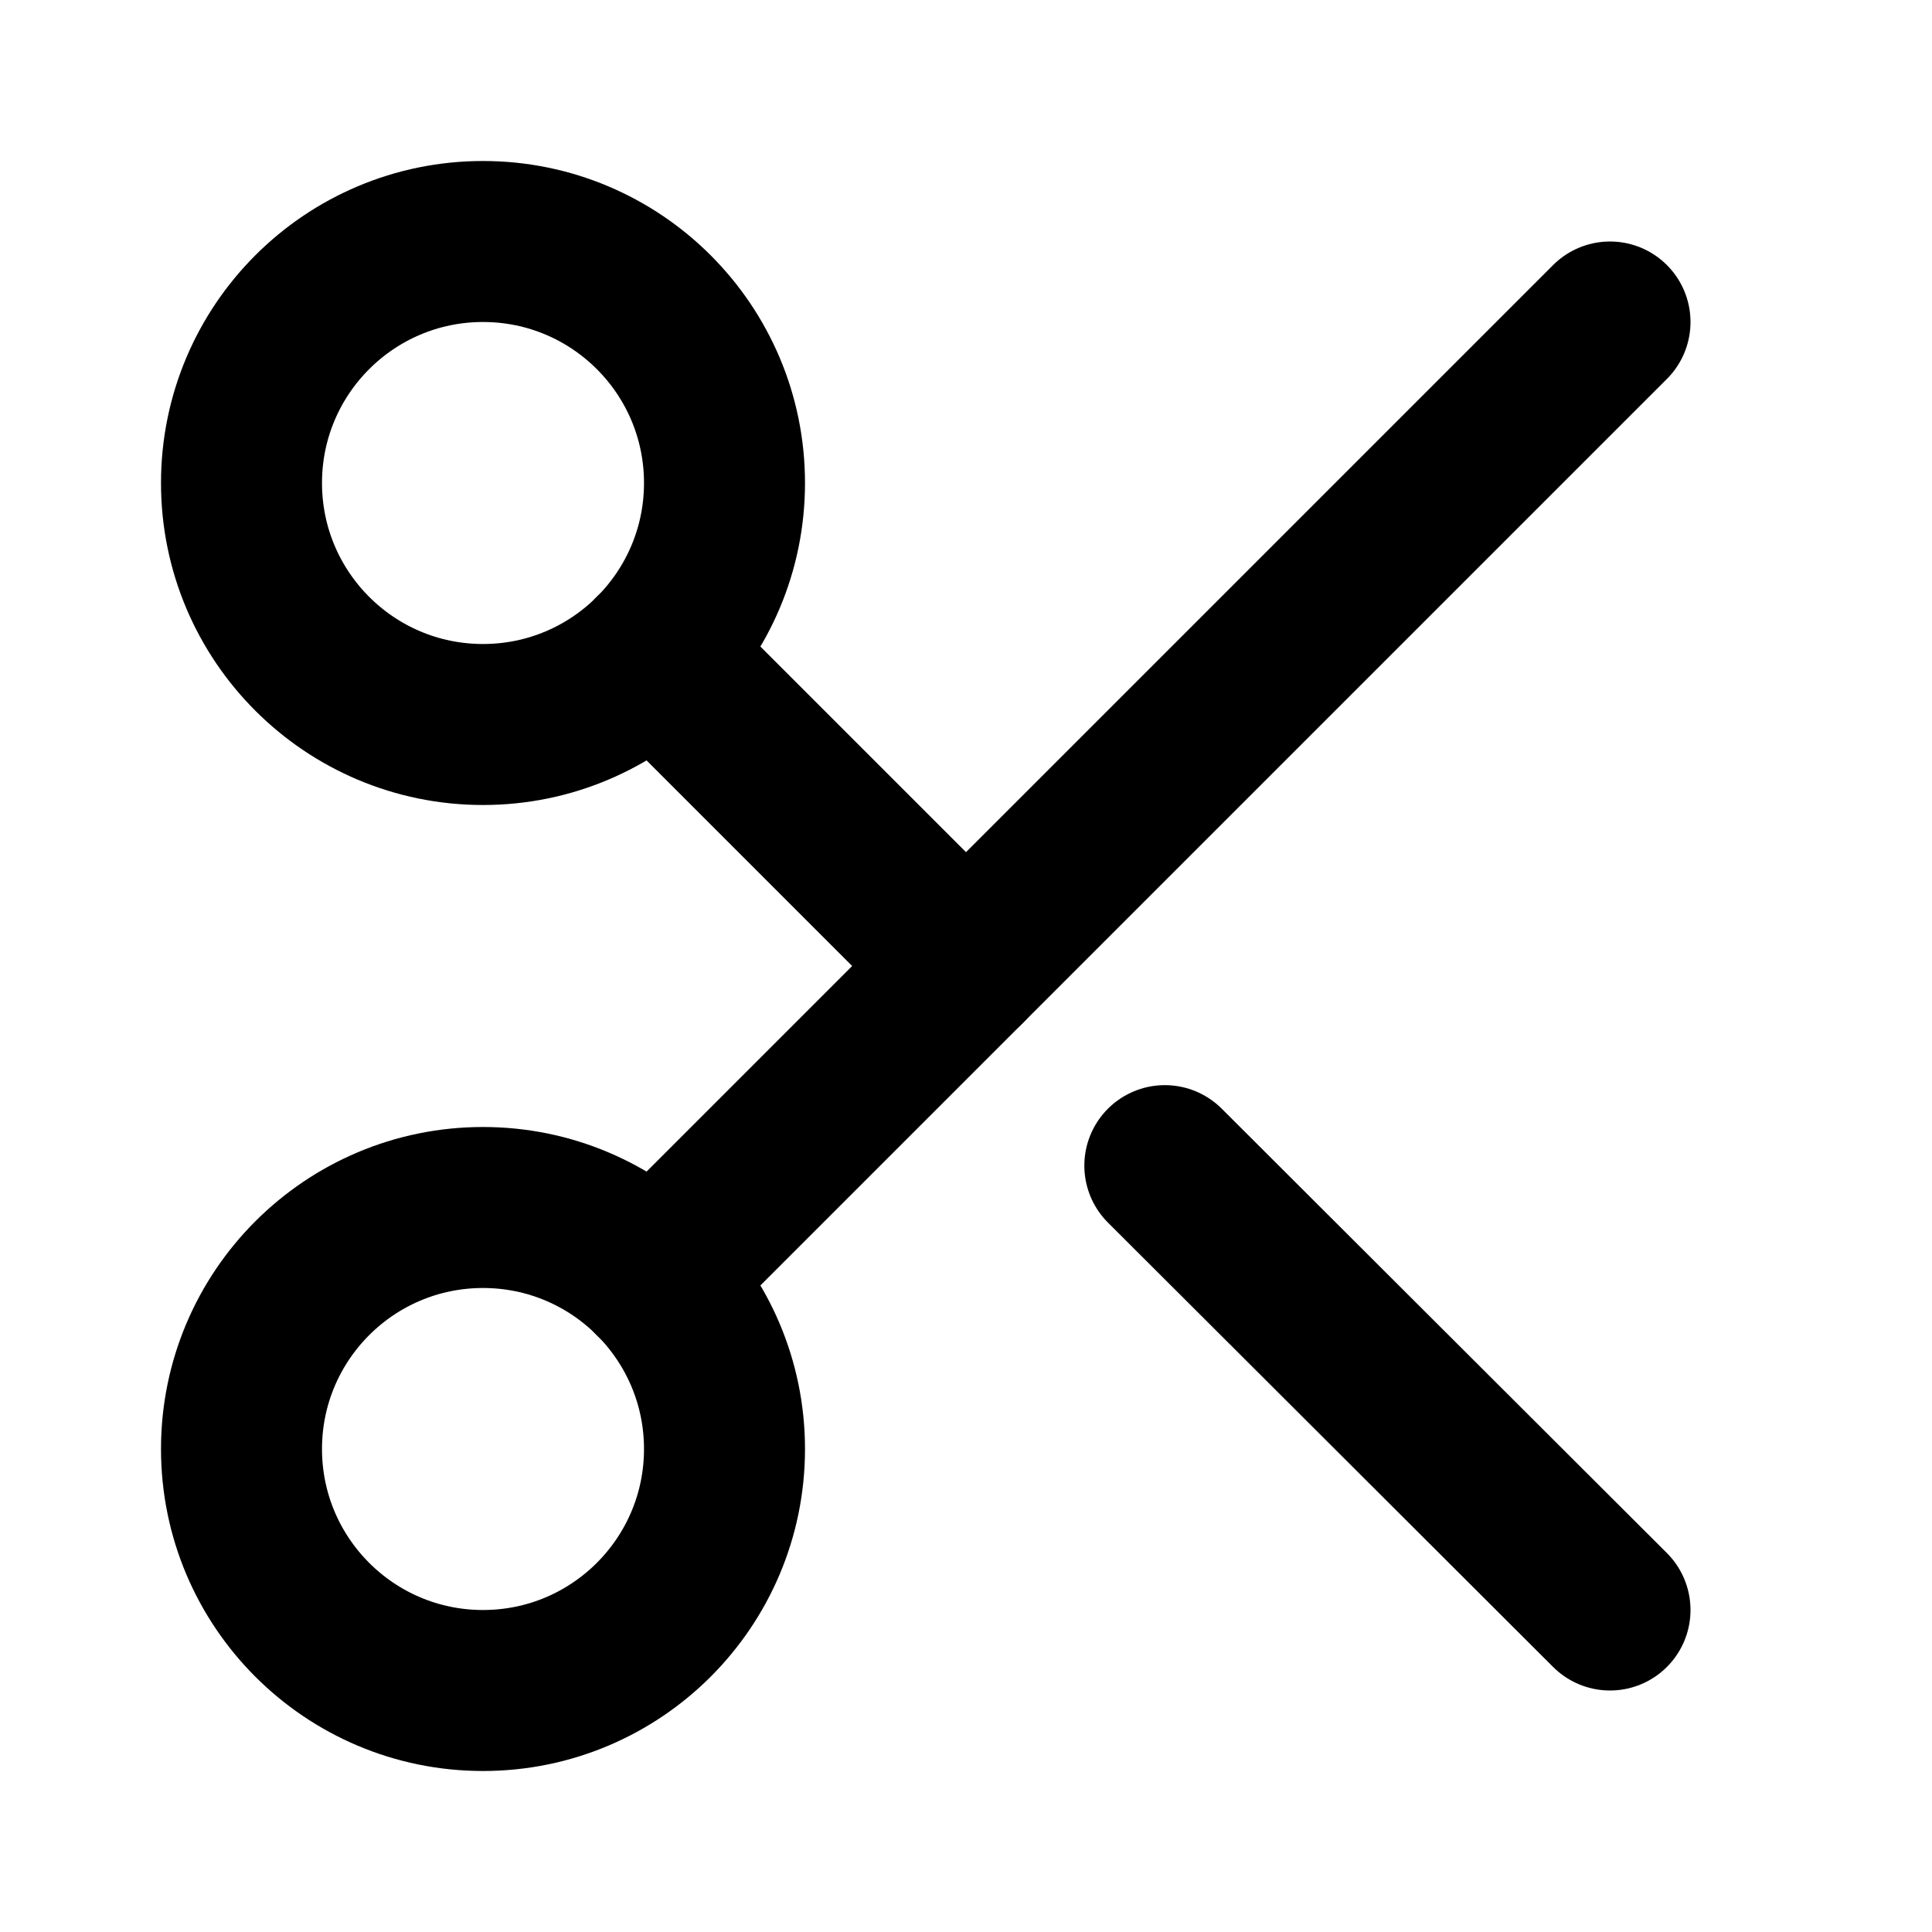
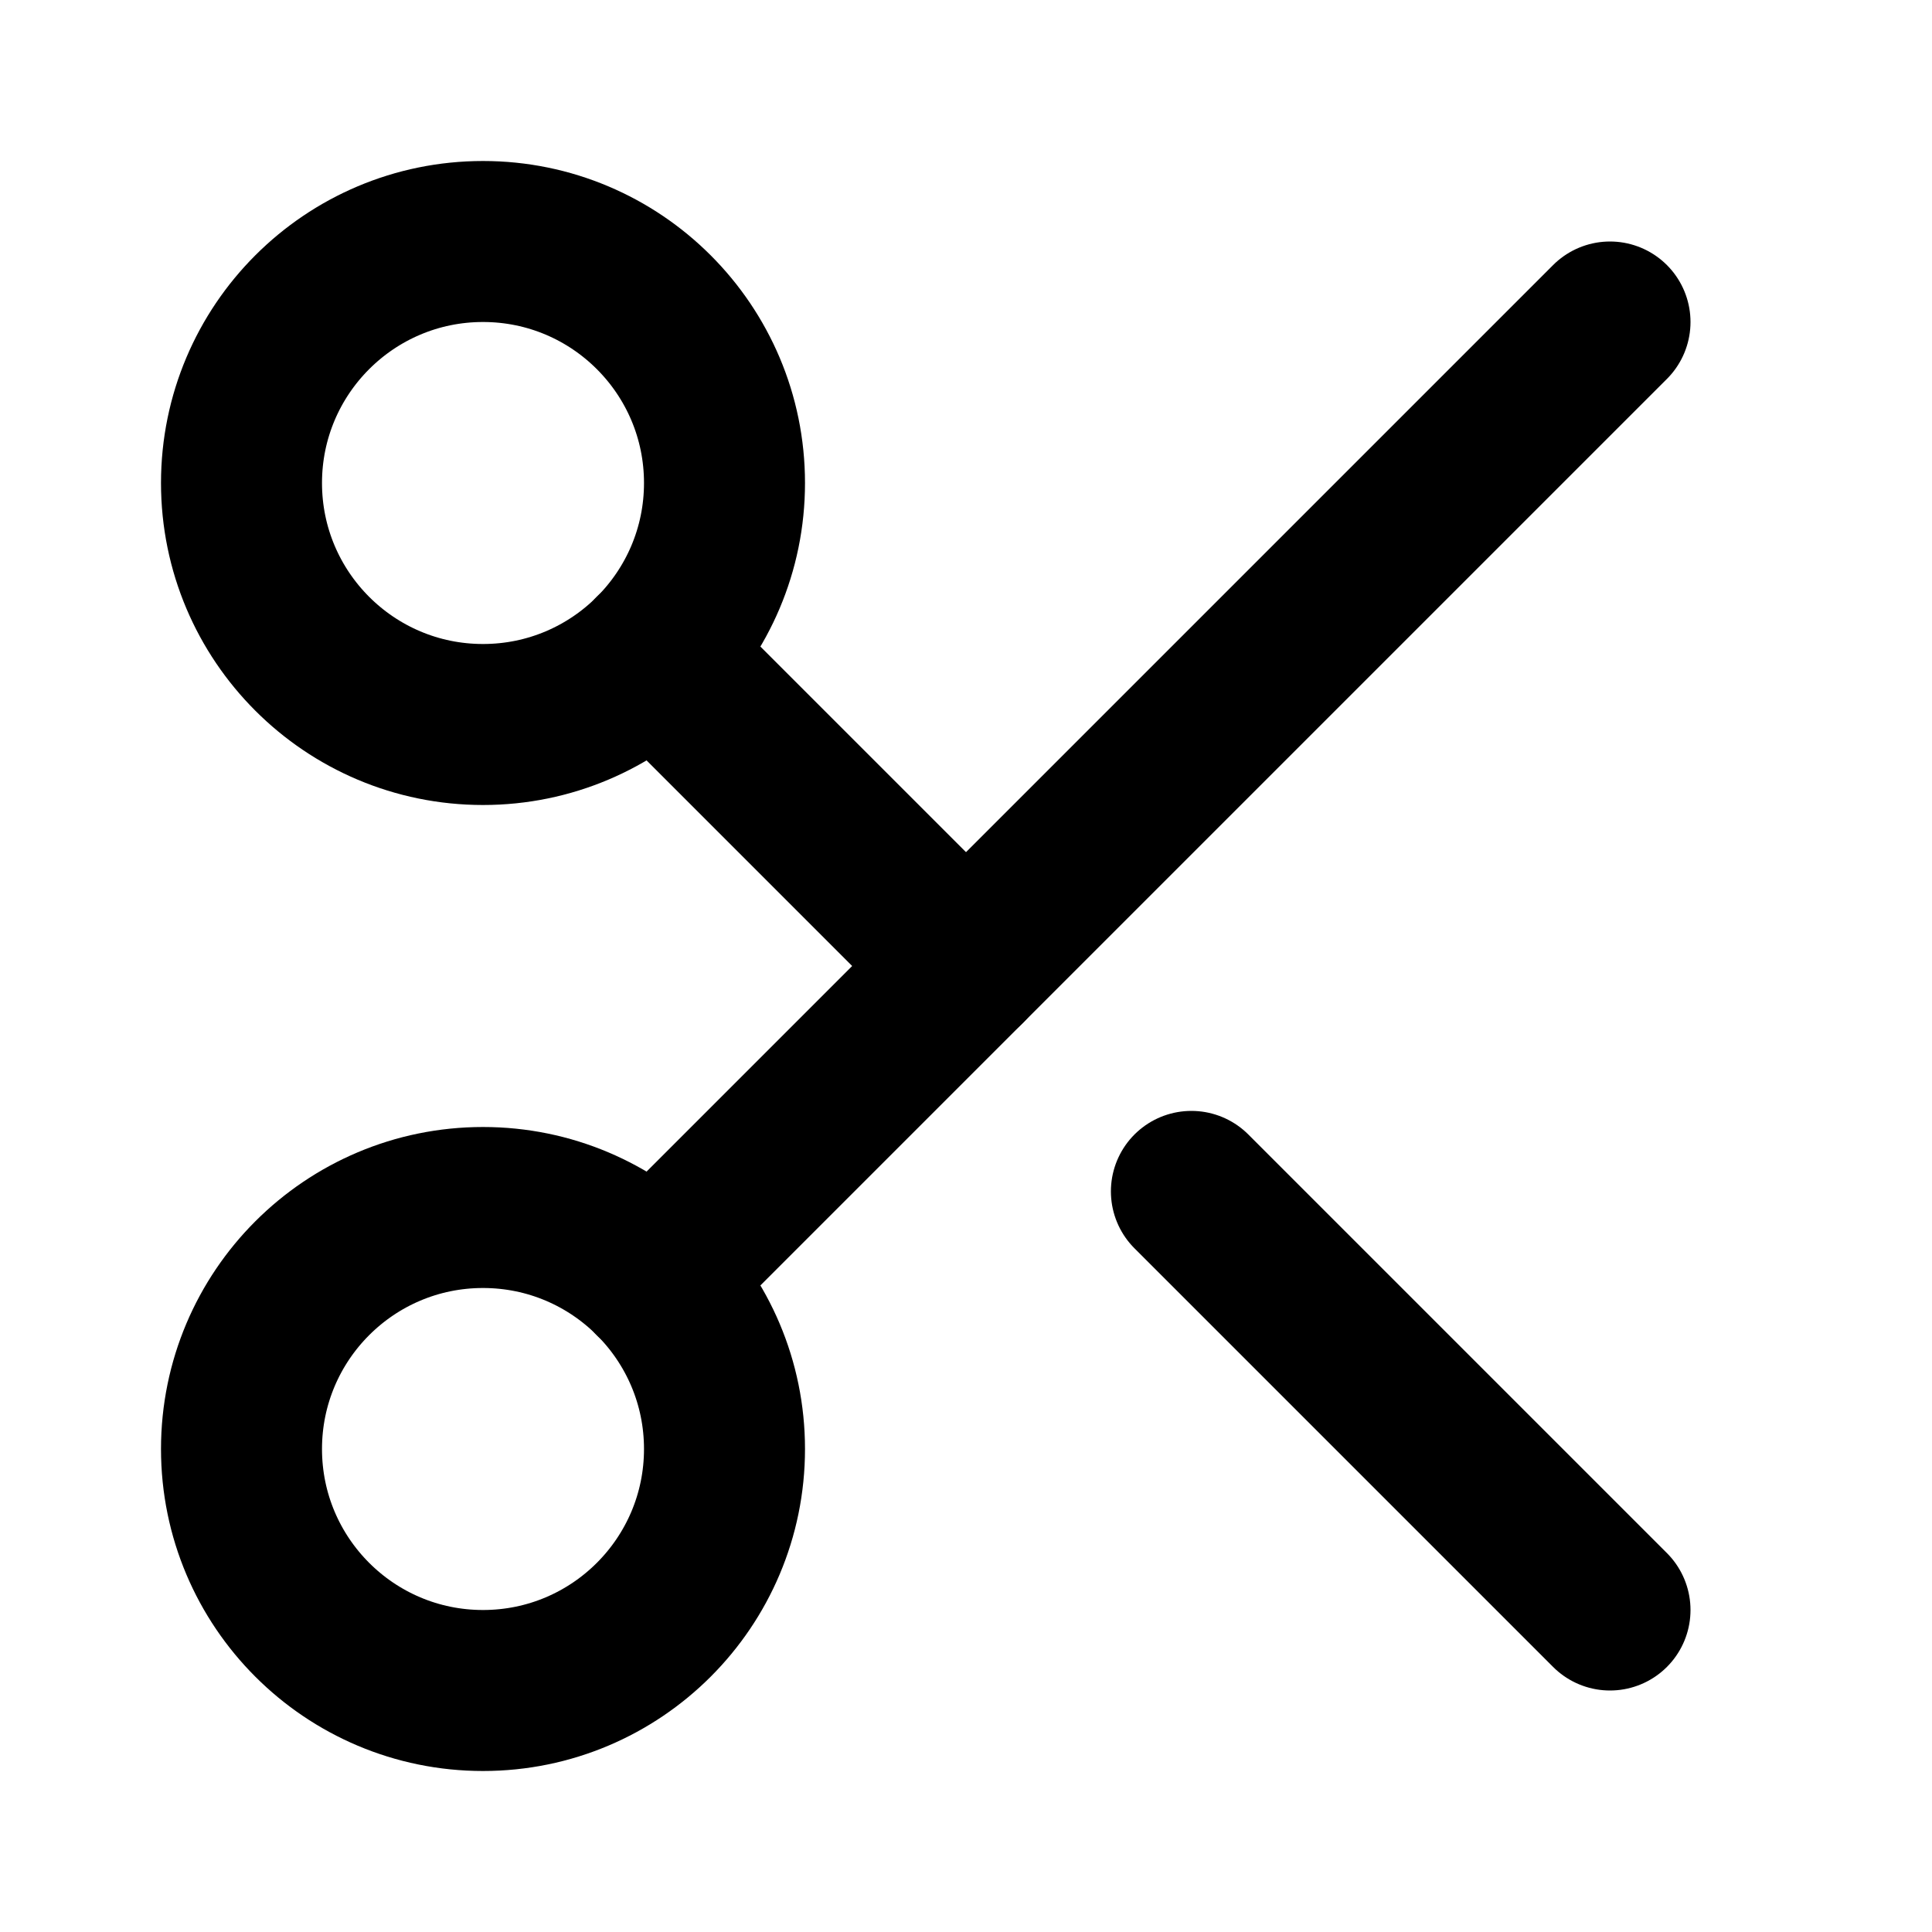
<svg xmlns="http://www.w3.org/2000/svg" width="24" height="24" viewBox="0 0 24 24" fill="none" stroke="currentColor" stroke-width="2" stroke-linecap="round" stroke-linejoin="round">
  <circle cx="6" cy="6" r="3" />
+   <path d="M8.12 8.12 12 12" />
+   <path d="M20 4 8.12 15.88" />
  <circle cx="6" cy="18" r="3" />
-   <line x1="20" x2="8.12" y1="4" y2="15.88" />
-   <line x1="14.47" x2="20" y1="14.48" y2="20" />
-   <line x1="8.12" x2="12" y1="8.12" y2="12" />
+   <path d="M14.8 14.8 20 20" />
</svg>
